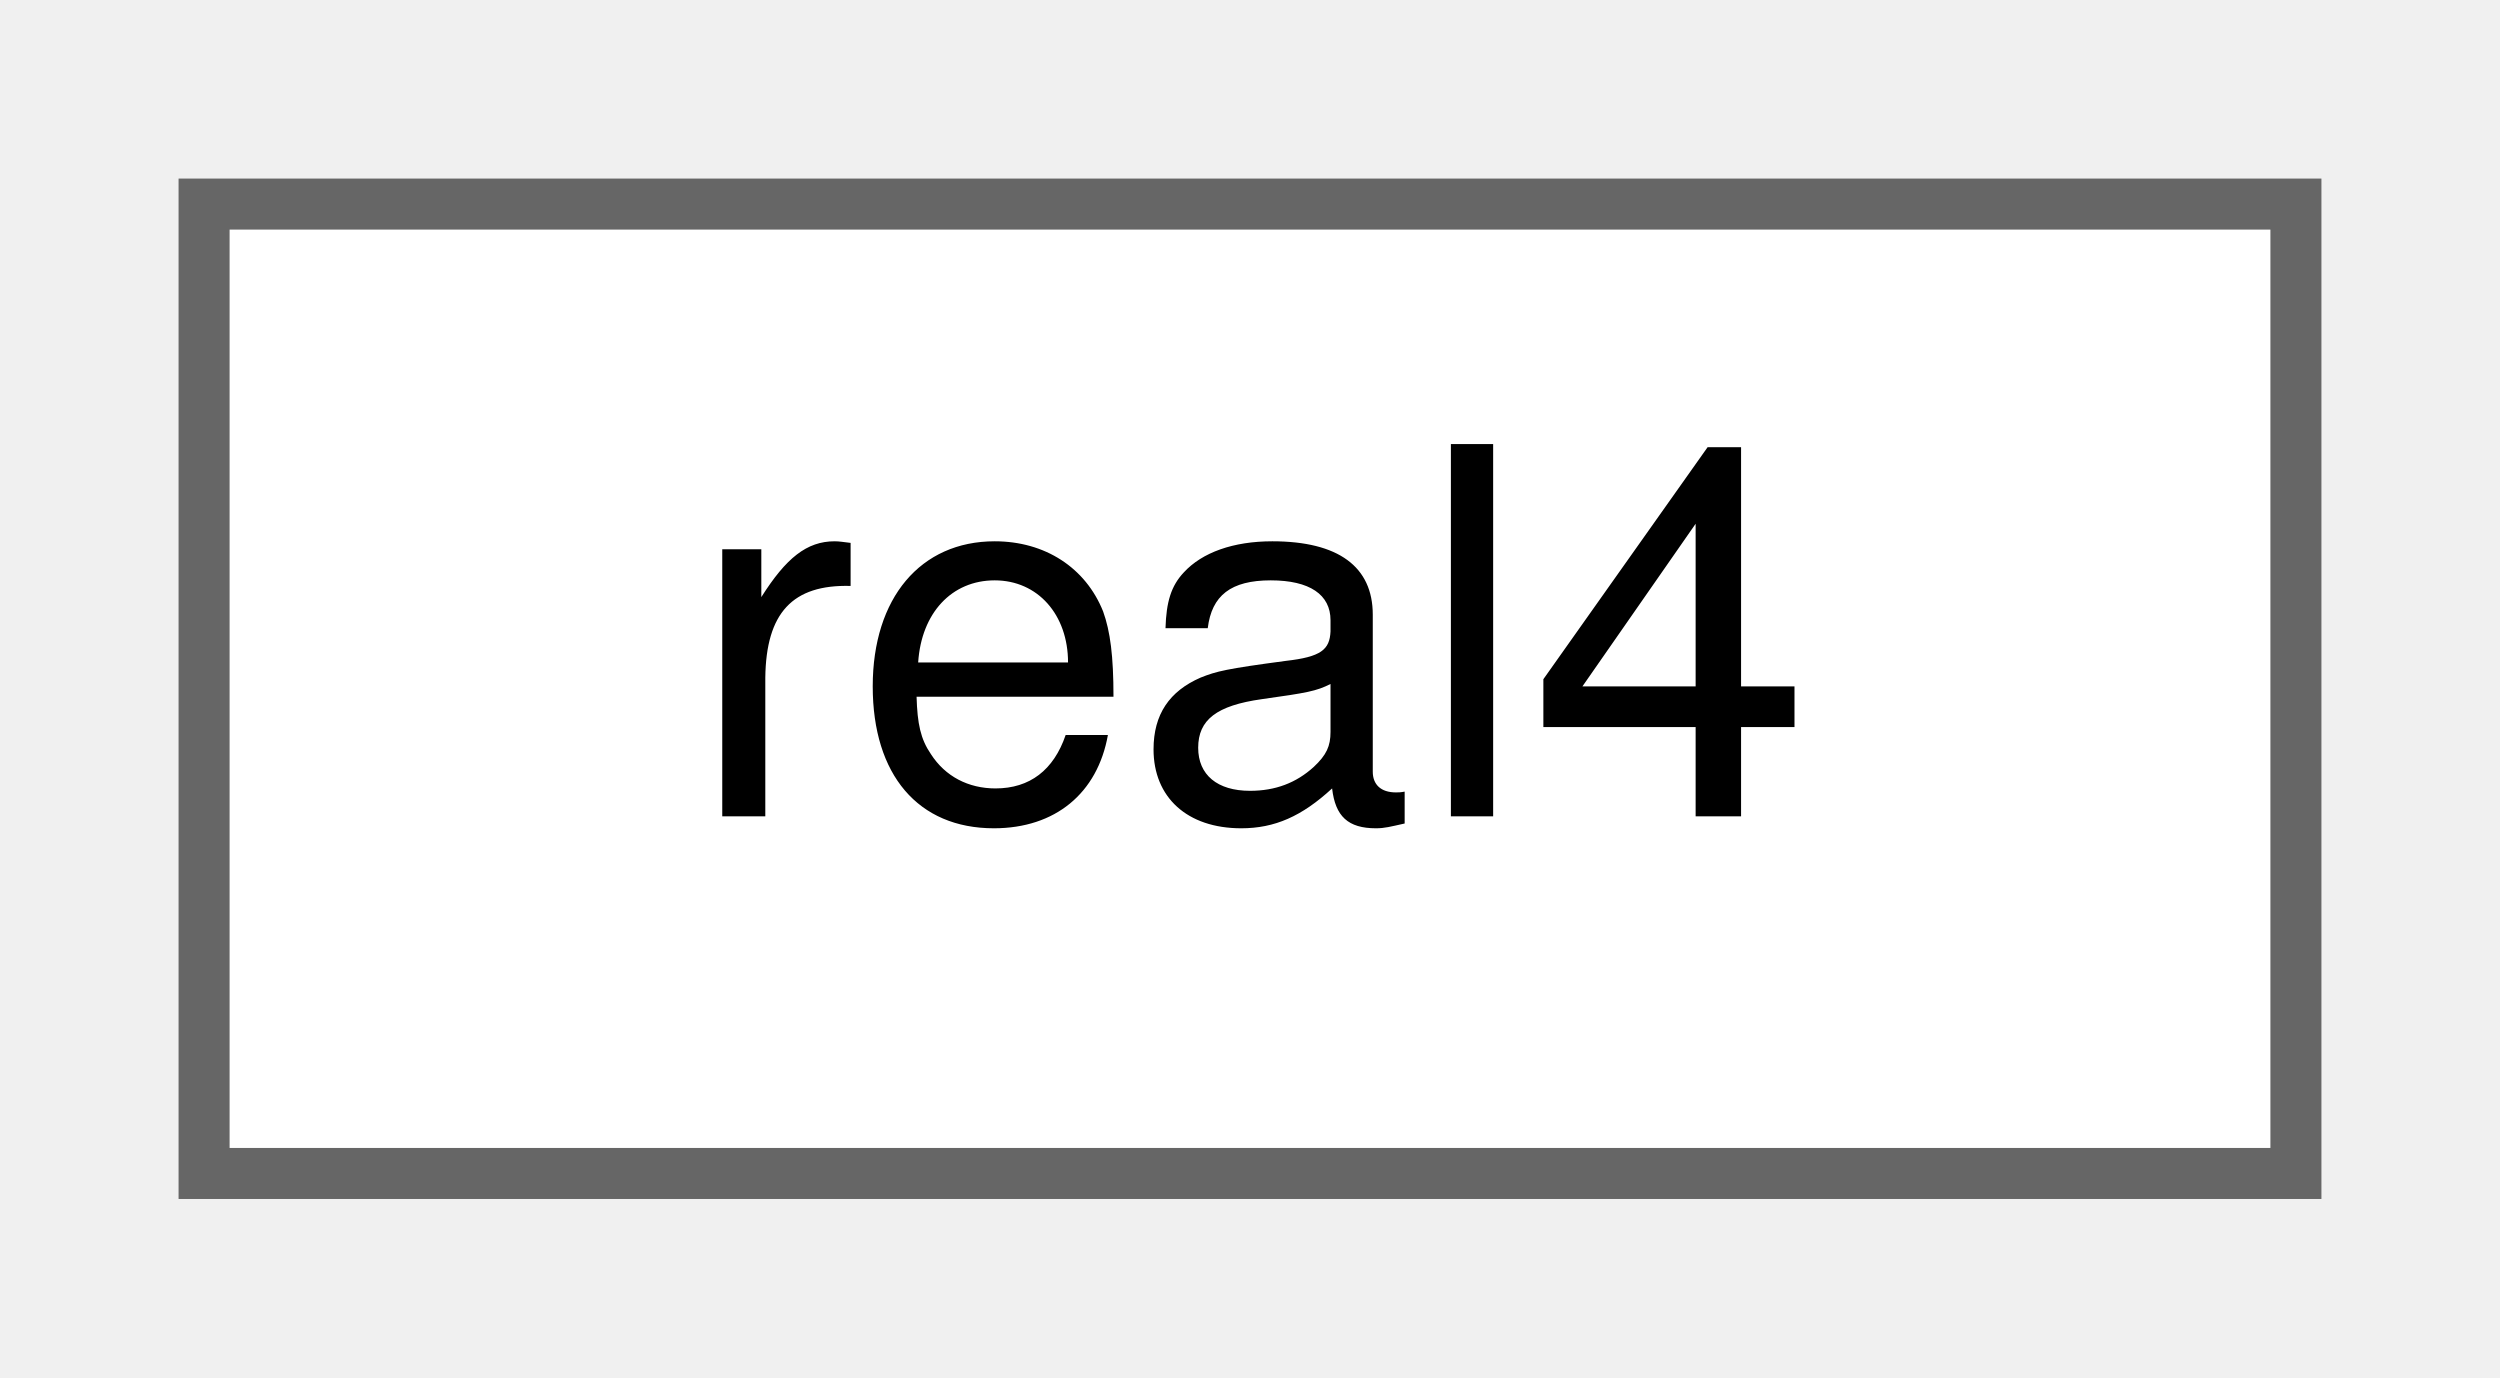
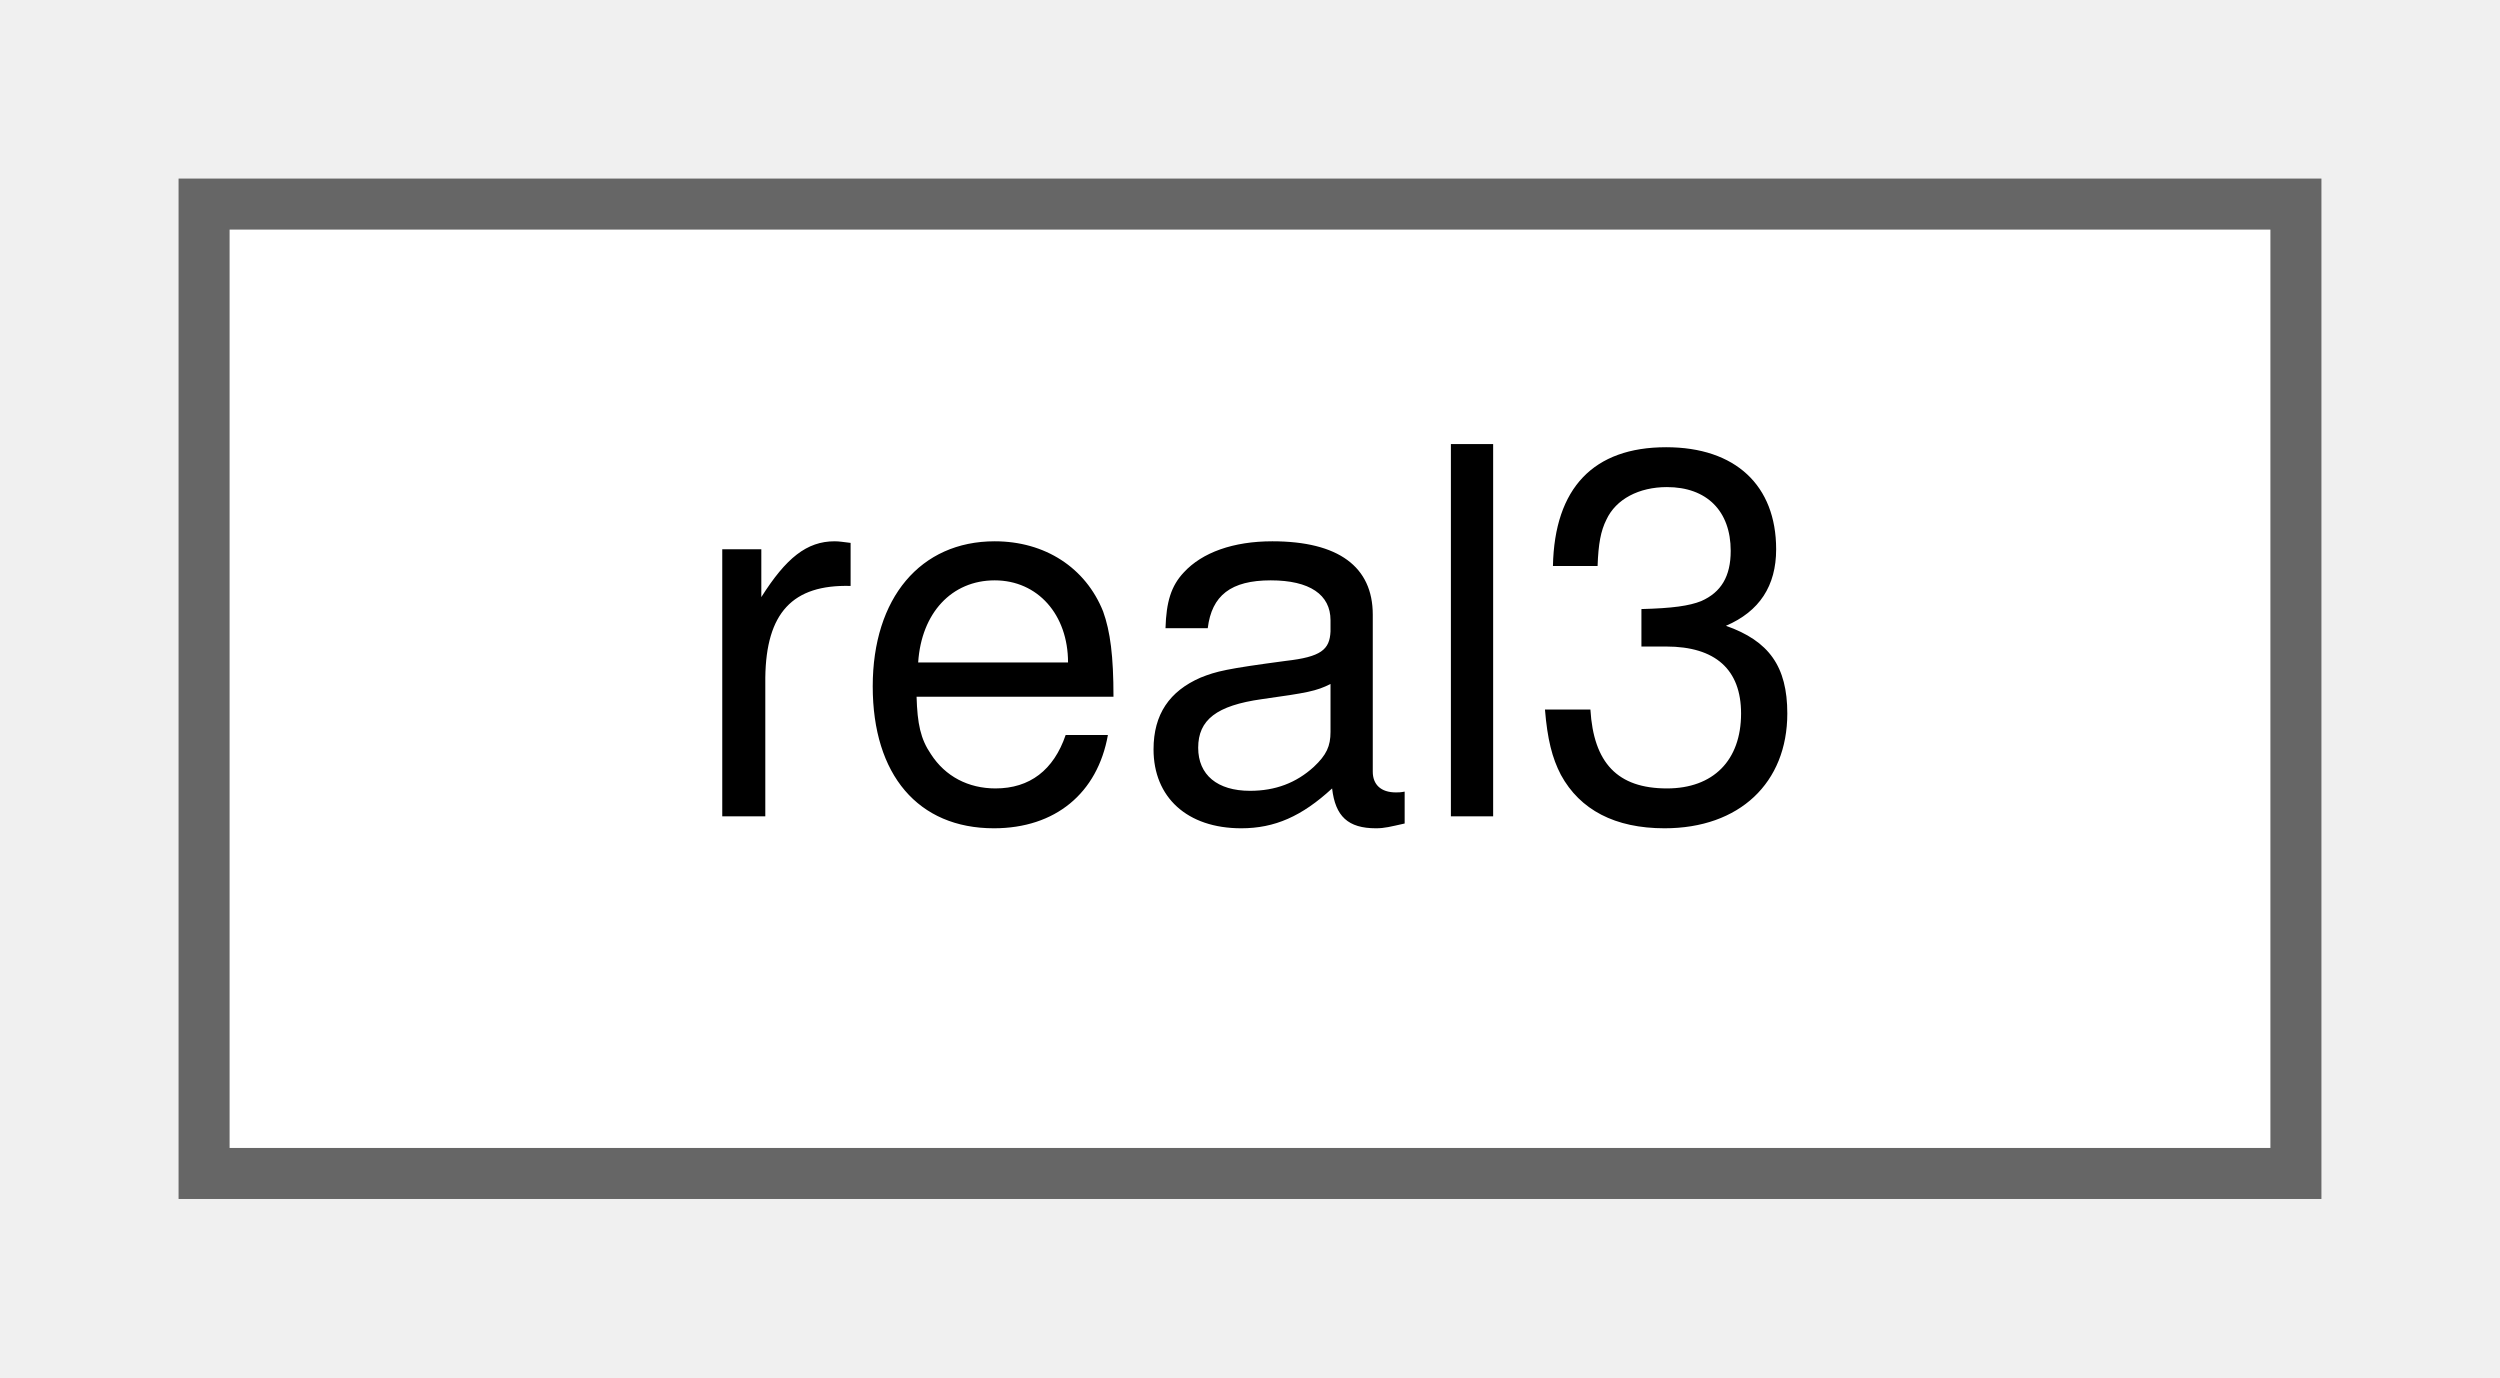
<svg xmlns="http://www.w3.org/2000/svg" xmlns:xlink="http://www.w3.org/1999/xlink" width="49pt" height="27pt" viewBox="0.00 0.00 49.00 27.00">
  <g id="graph0" class="graph" transform="scale(1 1) rotate(0) translate(4 23)">
    <g id="Node000000" class="node">
      <g id="a_Node000000">
-         <a xlink:href="structreal4.html" target="_top" xlink:title=" ">
+         <a xlink:href="structreal3.html" target="_top" xlink:title=" ">
          <polygon fill="white" stroke="#666666" points="41,-19 0,-19 0,0 41,0 41,-19" />
-           <text text-anchor="middle" x="20.5" y="-7" font-family="Helvetica,sans-Serif" font-size="10.00">real4</text>
+           <text text-anchor="middle" x="20.5" y="-7" font-family="Helvetica,sans-Serif" font-size="10.00">real3</text>
        </a>
      </g>
    </g>
  </g>
</svg>
